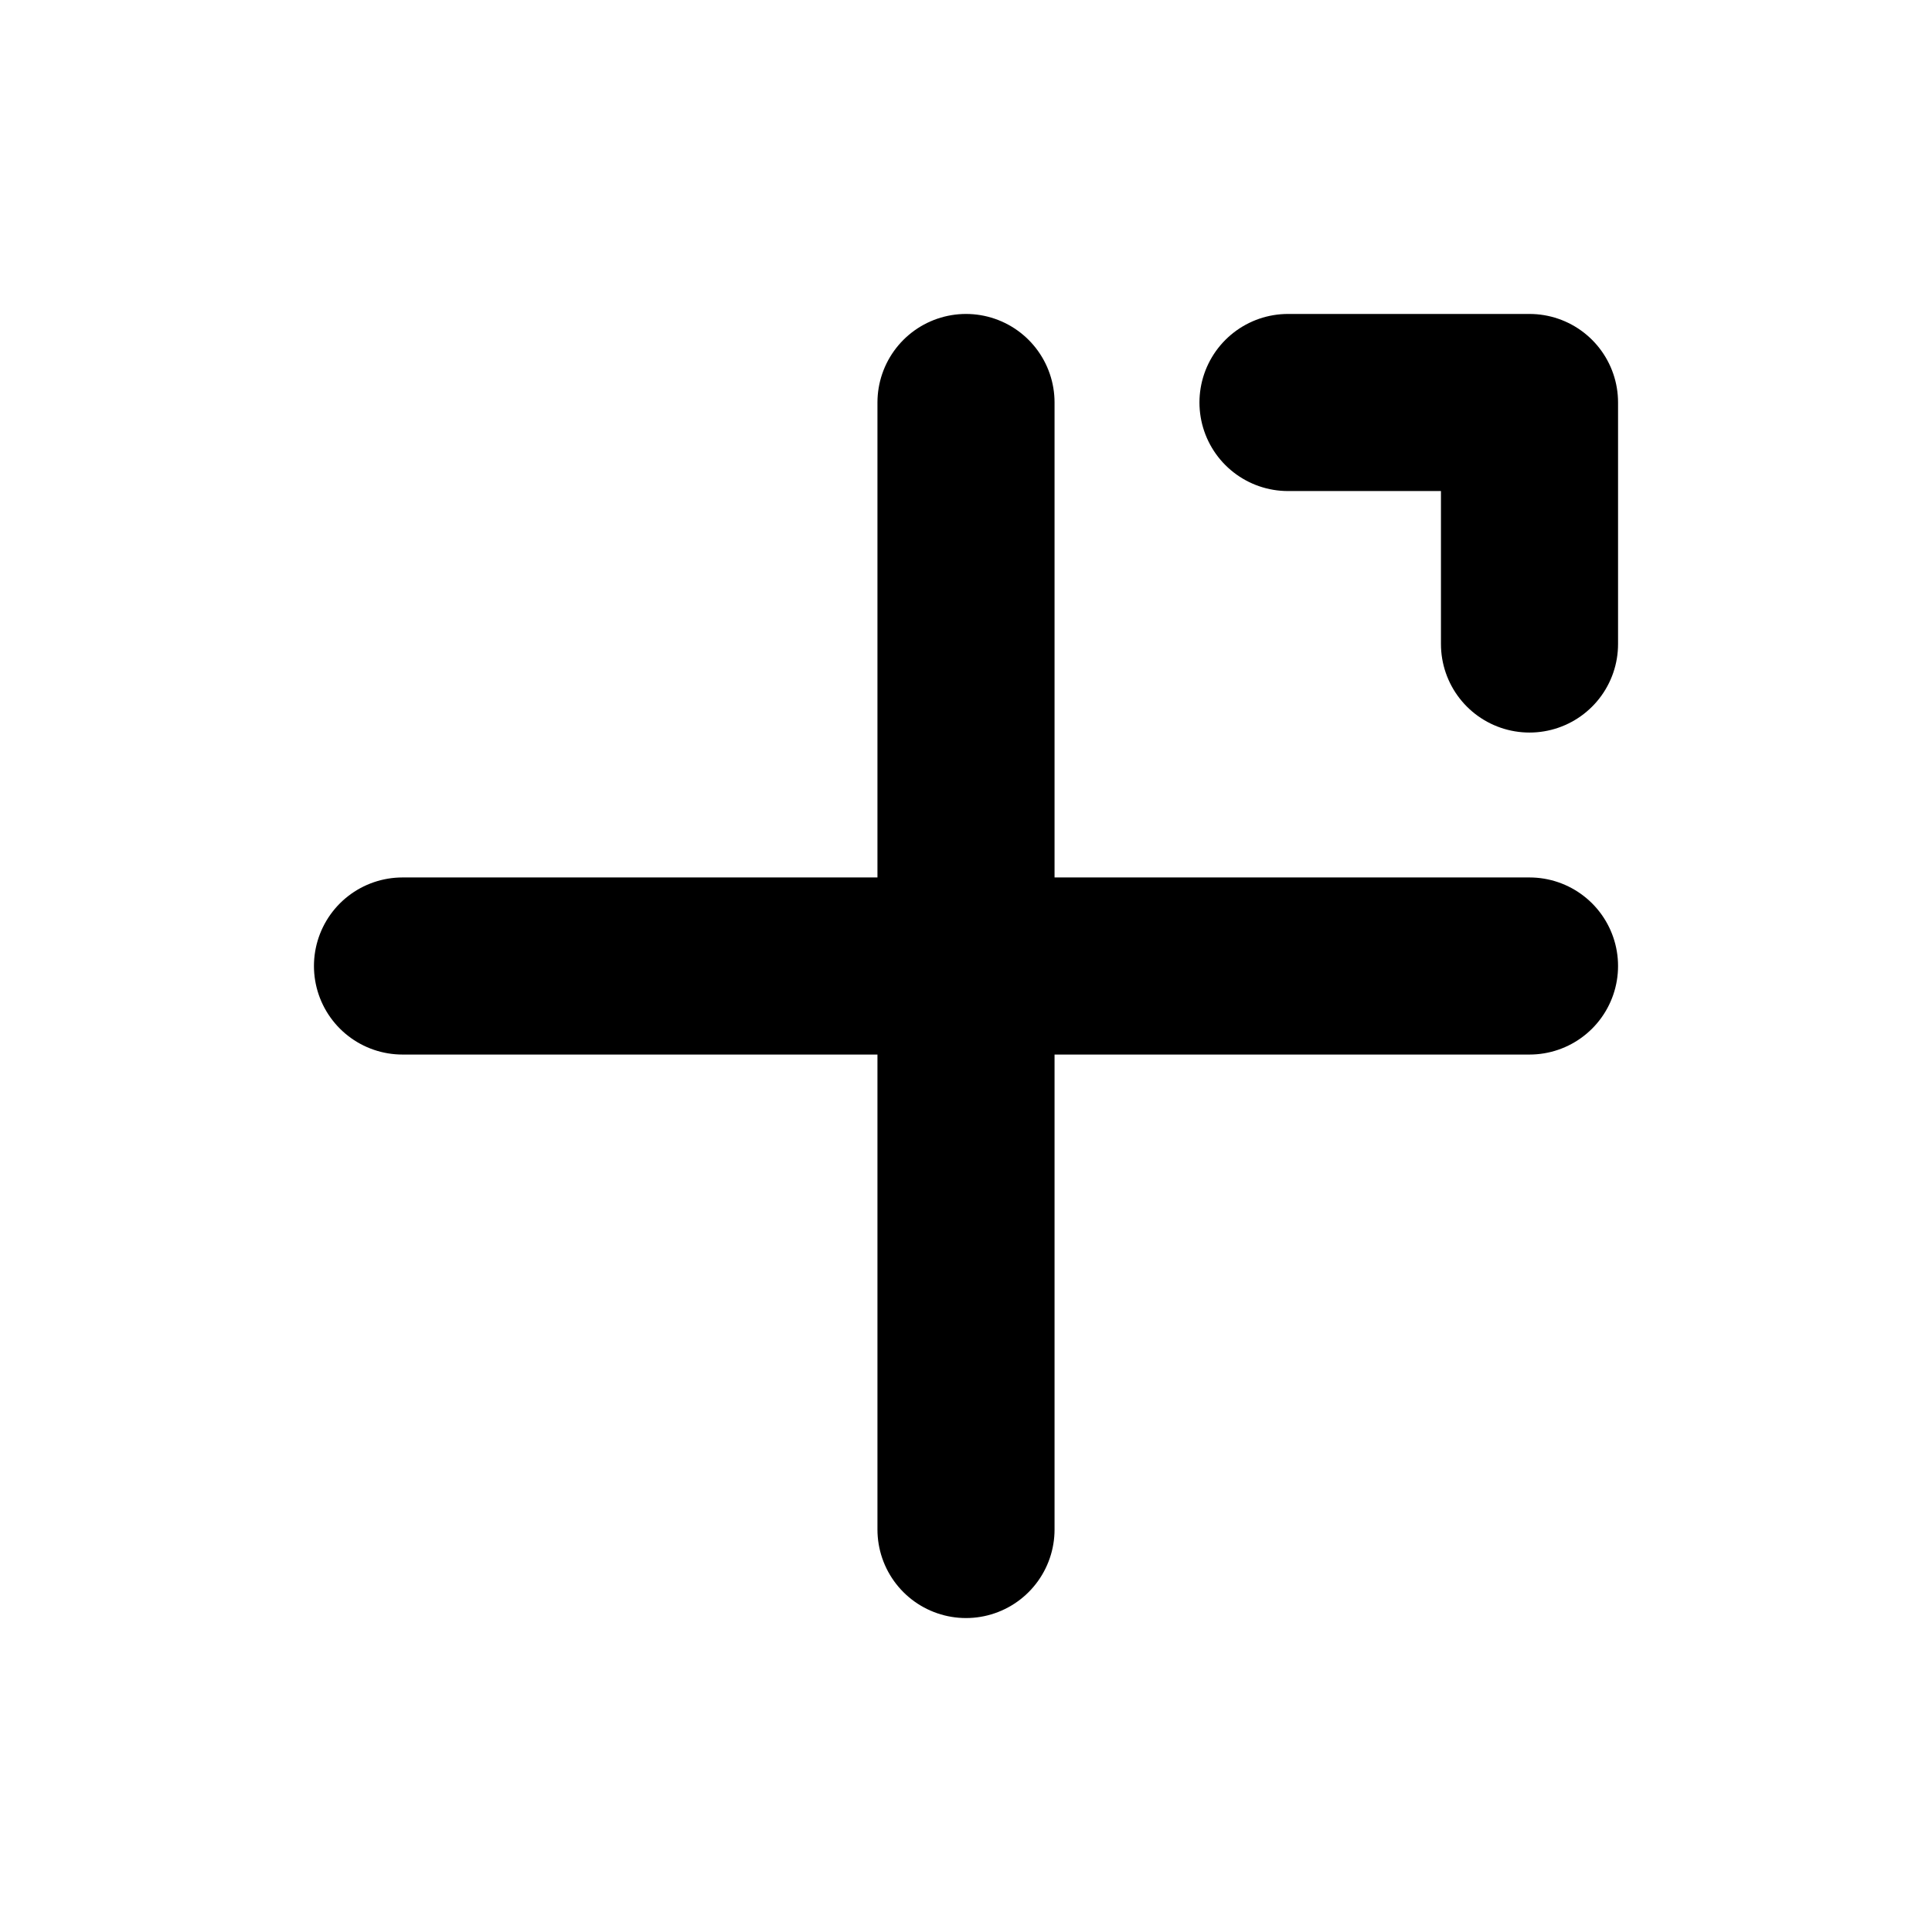
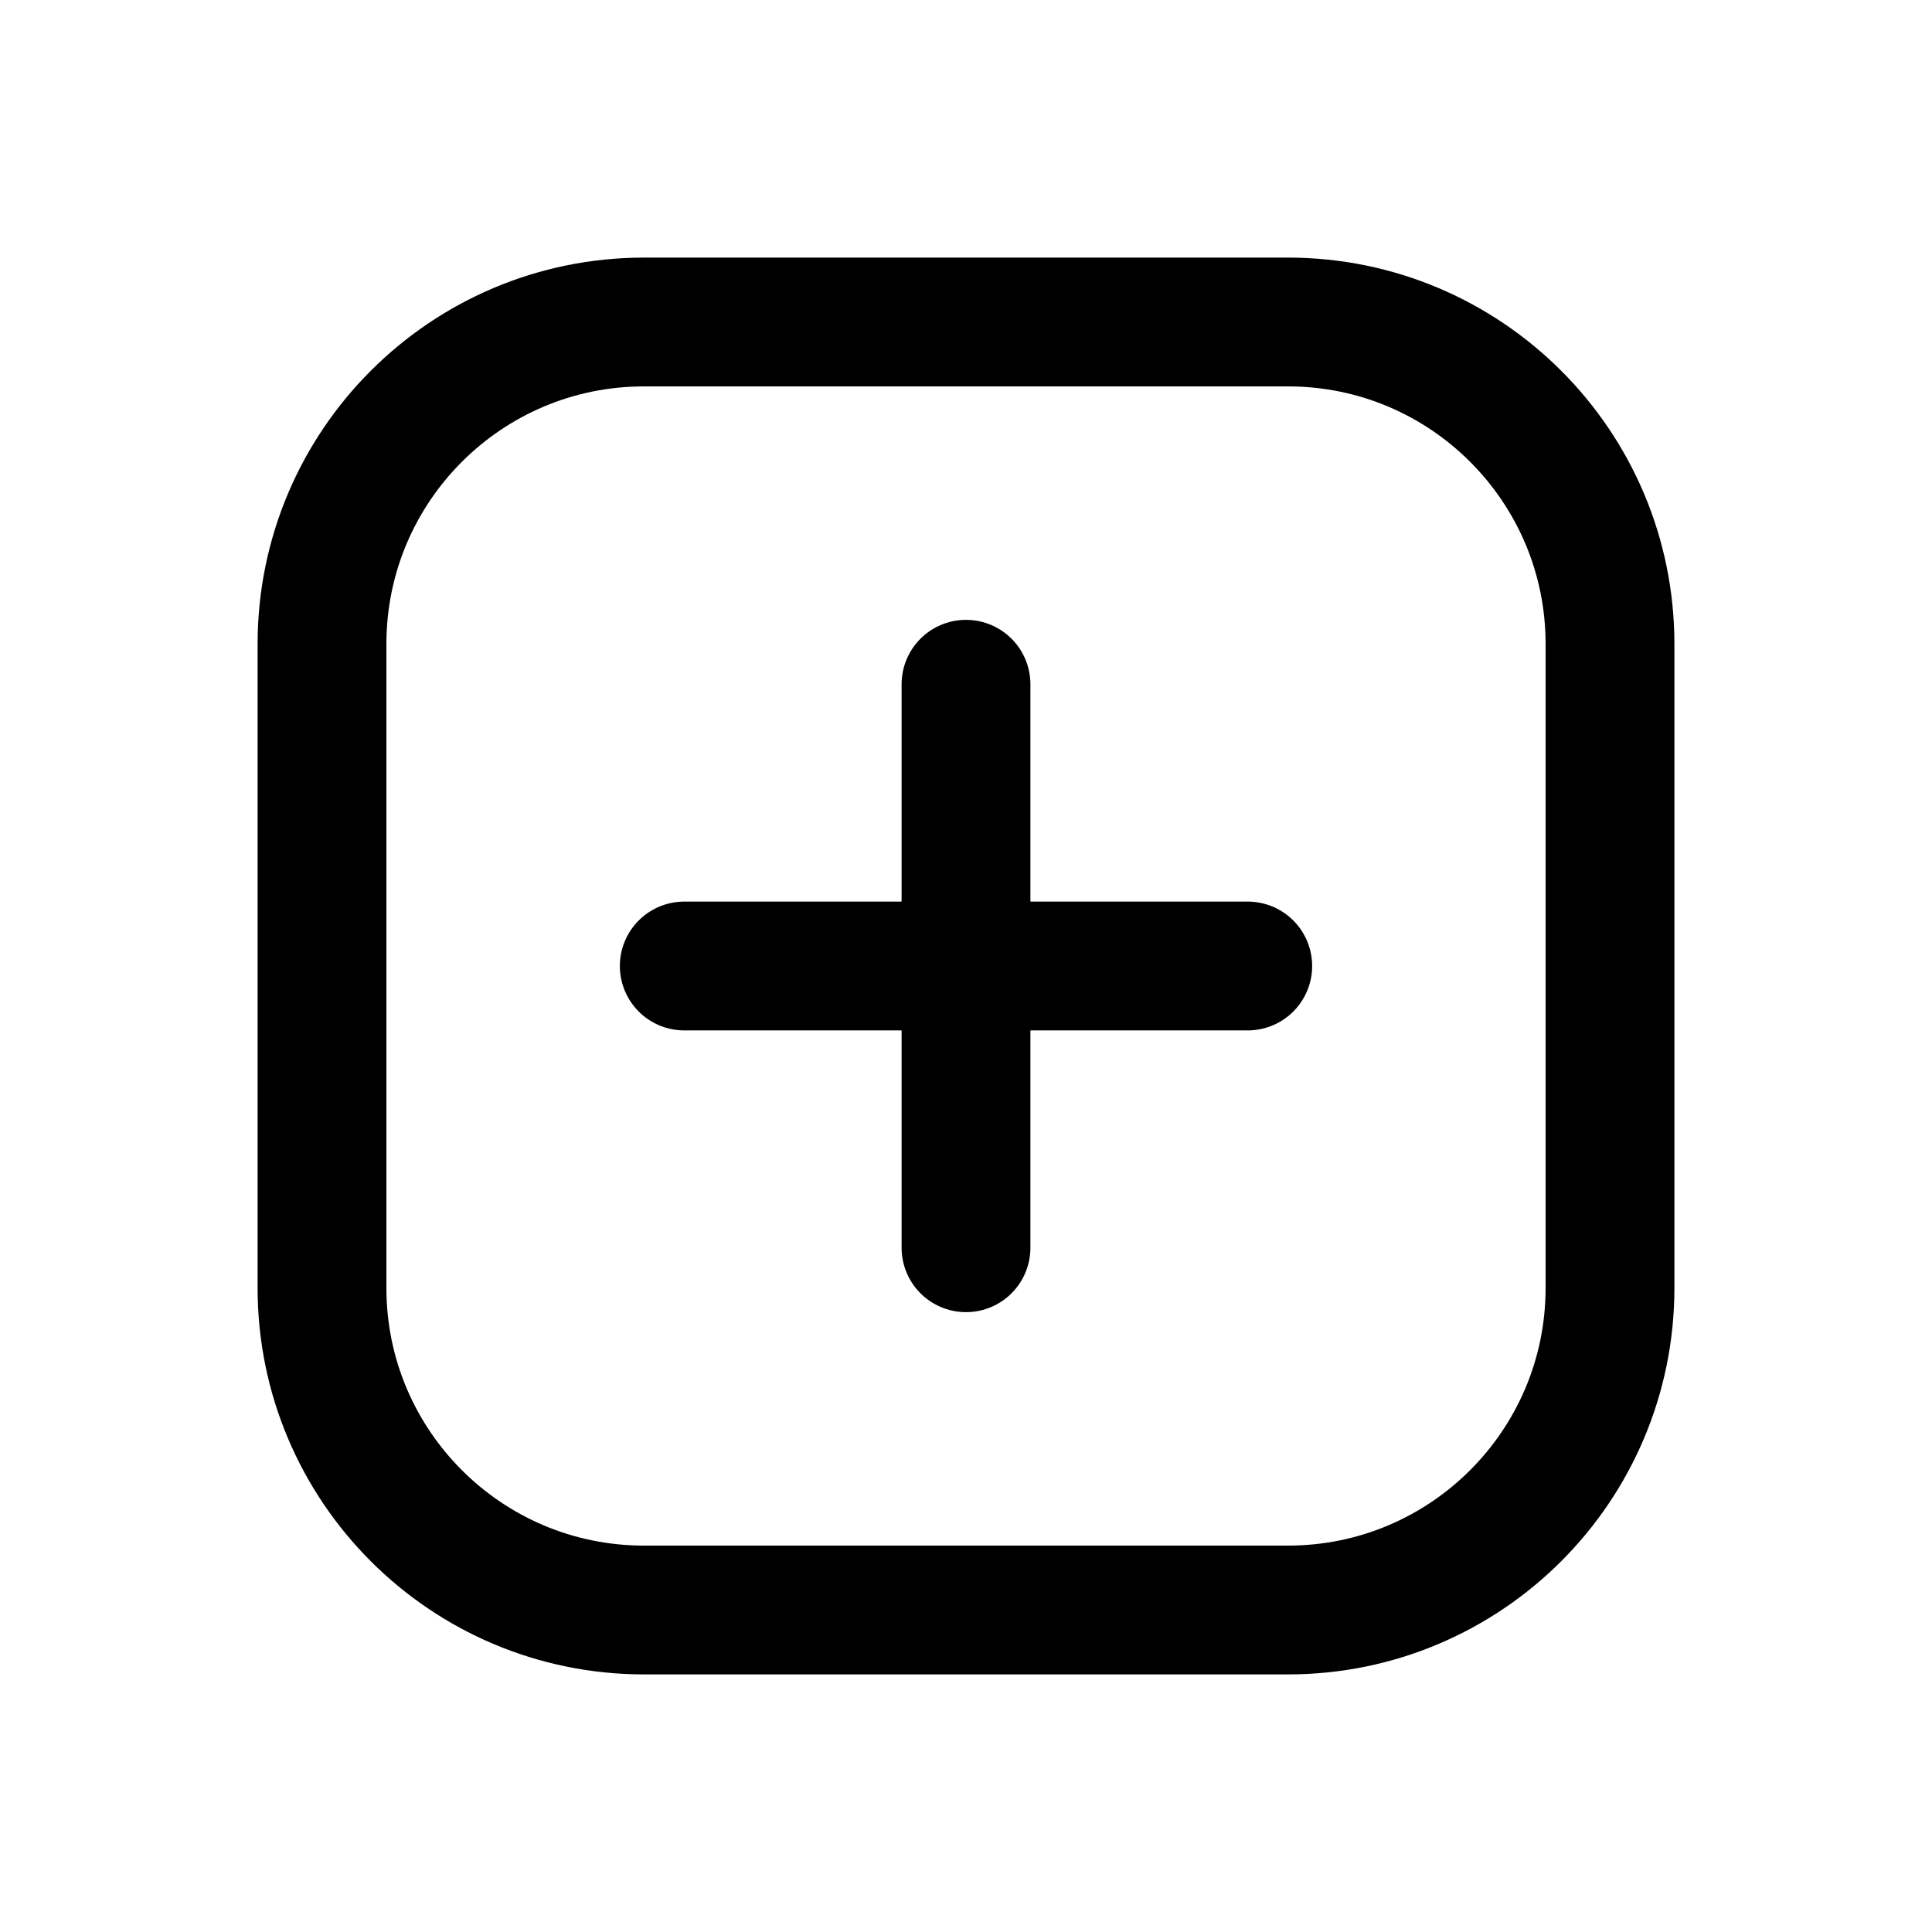
- <svg xmlns="http://www.w3.org/2000/svg" viewBox="0 0 24 24" fill="none" stroke="currentColor" stroke-width="2.2" stroke-linecap="round" stroke-linejoin="round">
-   <path d="M12,5 v14" />
-   <path d="M5,12 h14" />
-   <path d="M16,5 h3 v3" />
+ <svg xmlns="http://www.w3.org/2000/svg" viewBox="0 0 24 24" width="24" height="24" fill="none" stroke="currentColor" stroke-width="1.6" stroke-linecap="round" stroke-linejoin="round">
+   <rect x="4" y="4" width="16" height="16" rx="4" />
+   <path d="M12 8.5v7M8.5 12h7" />
</svg>
